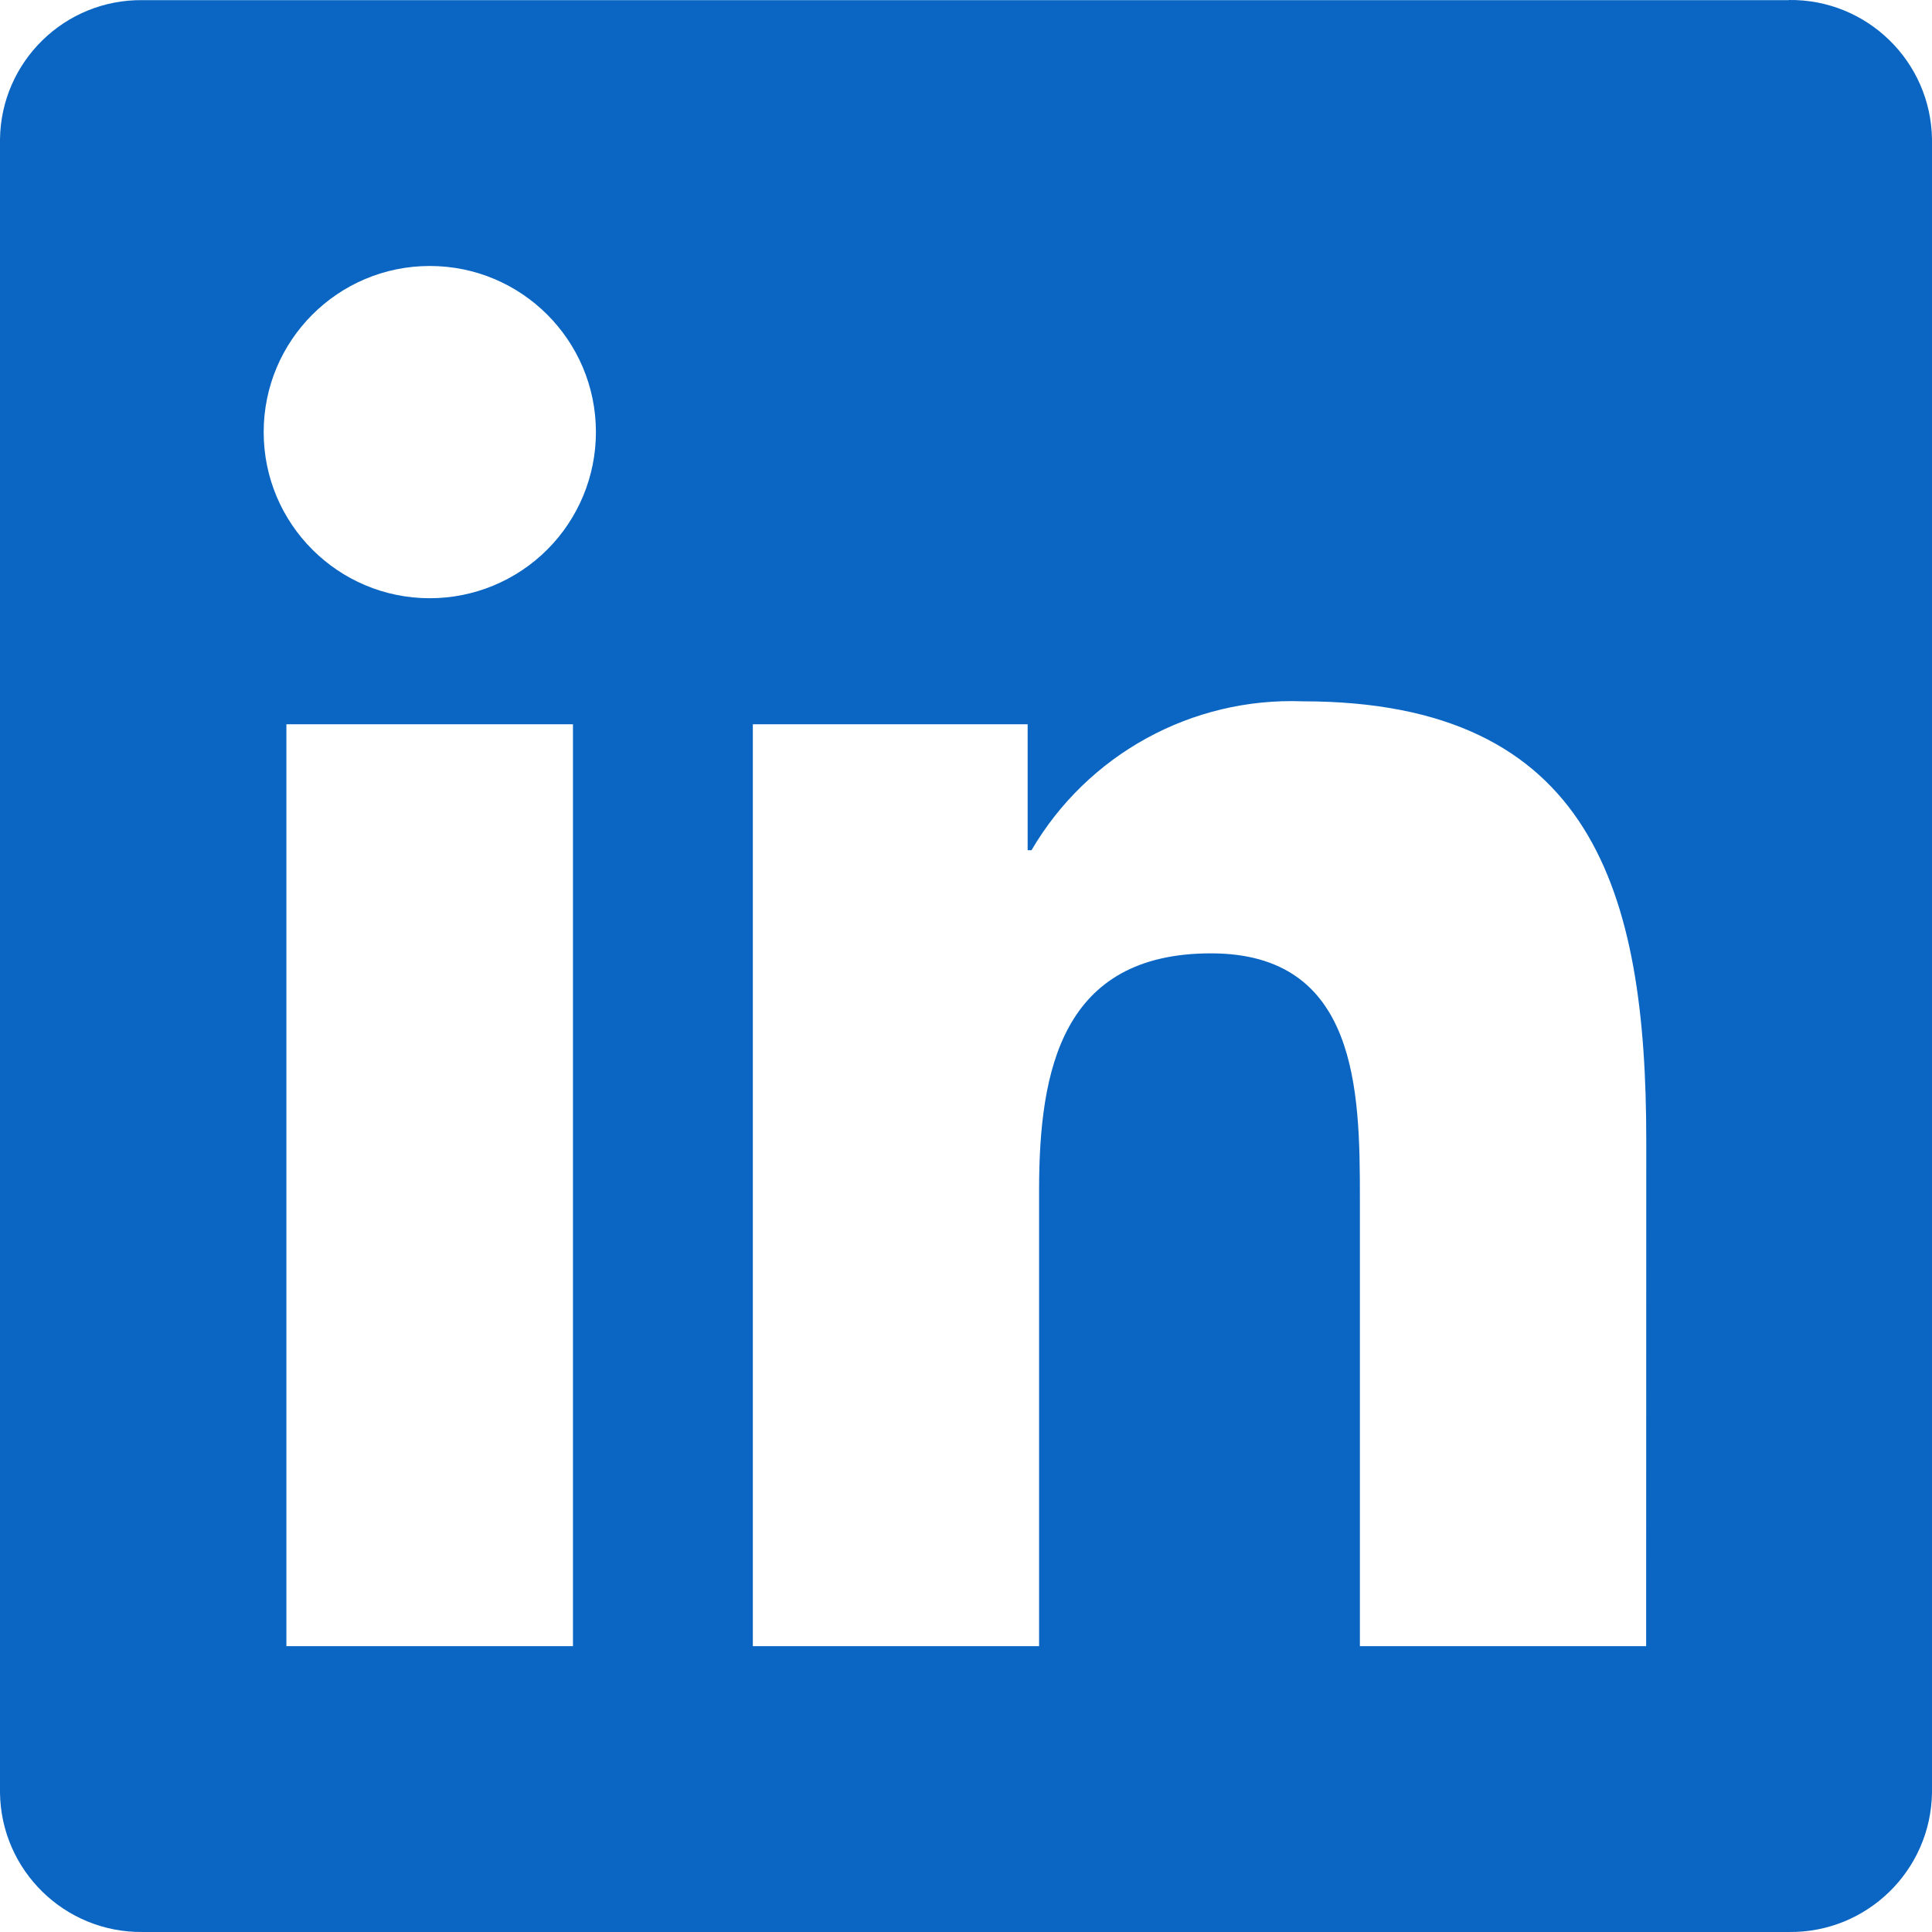
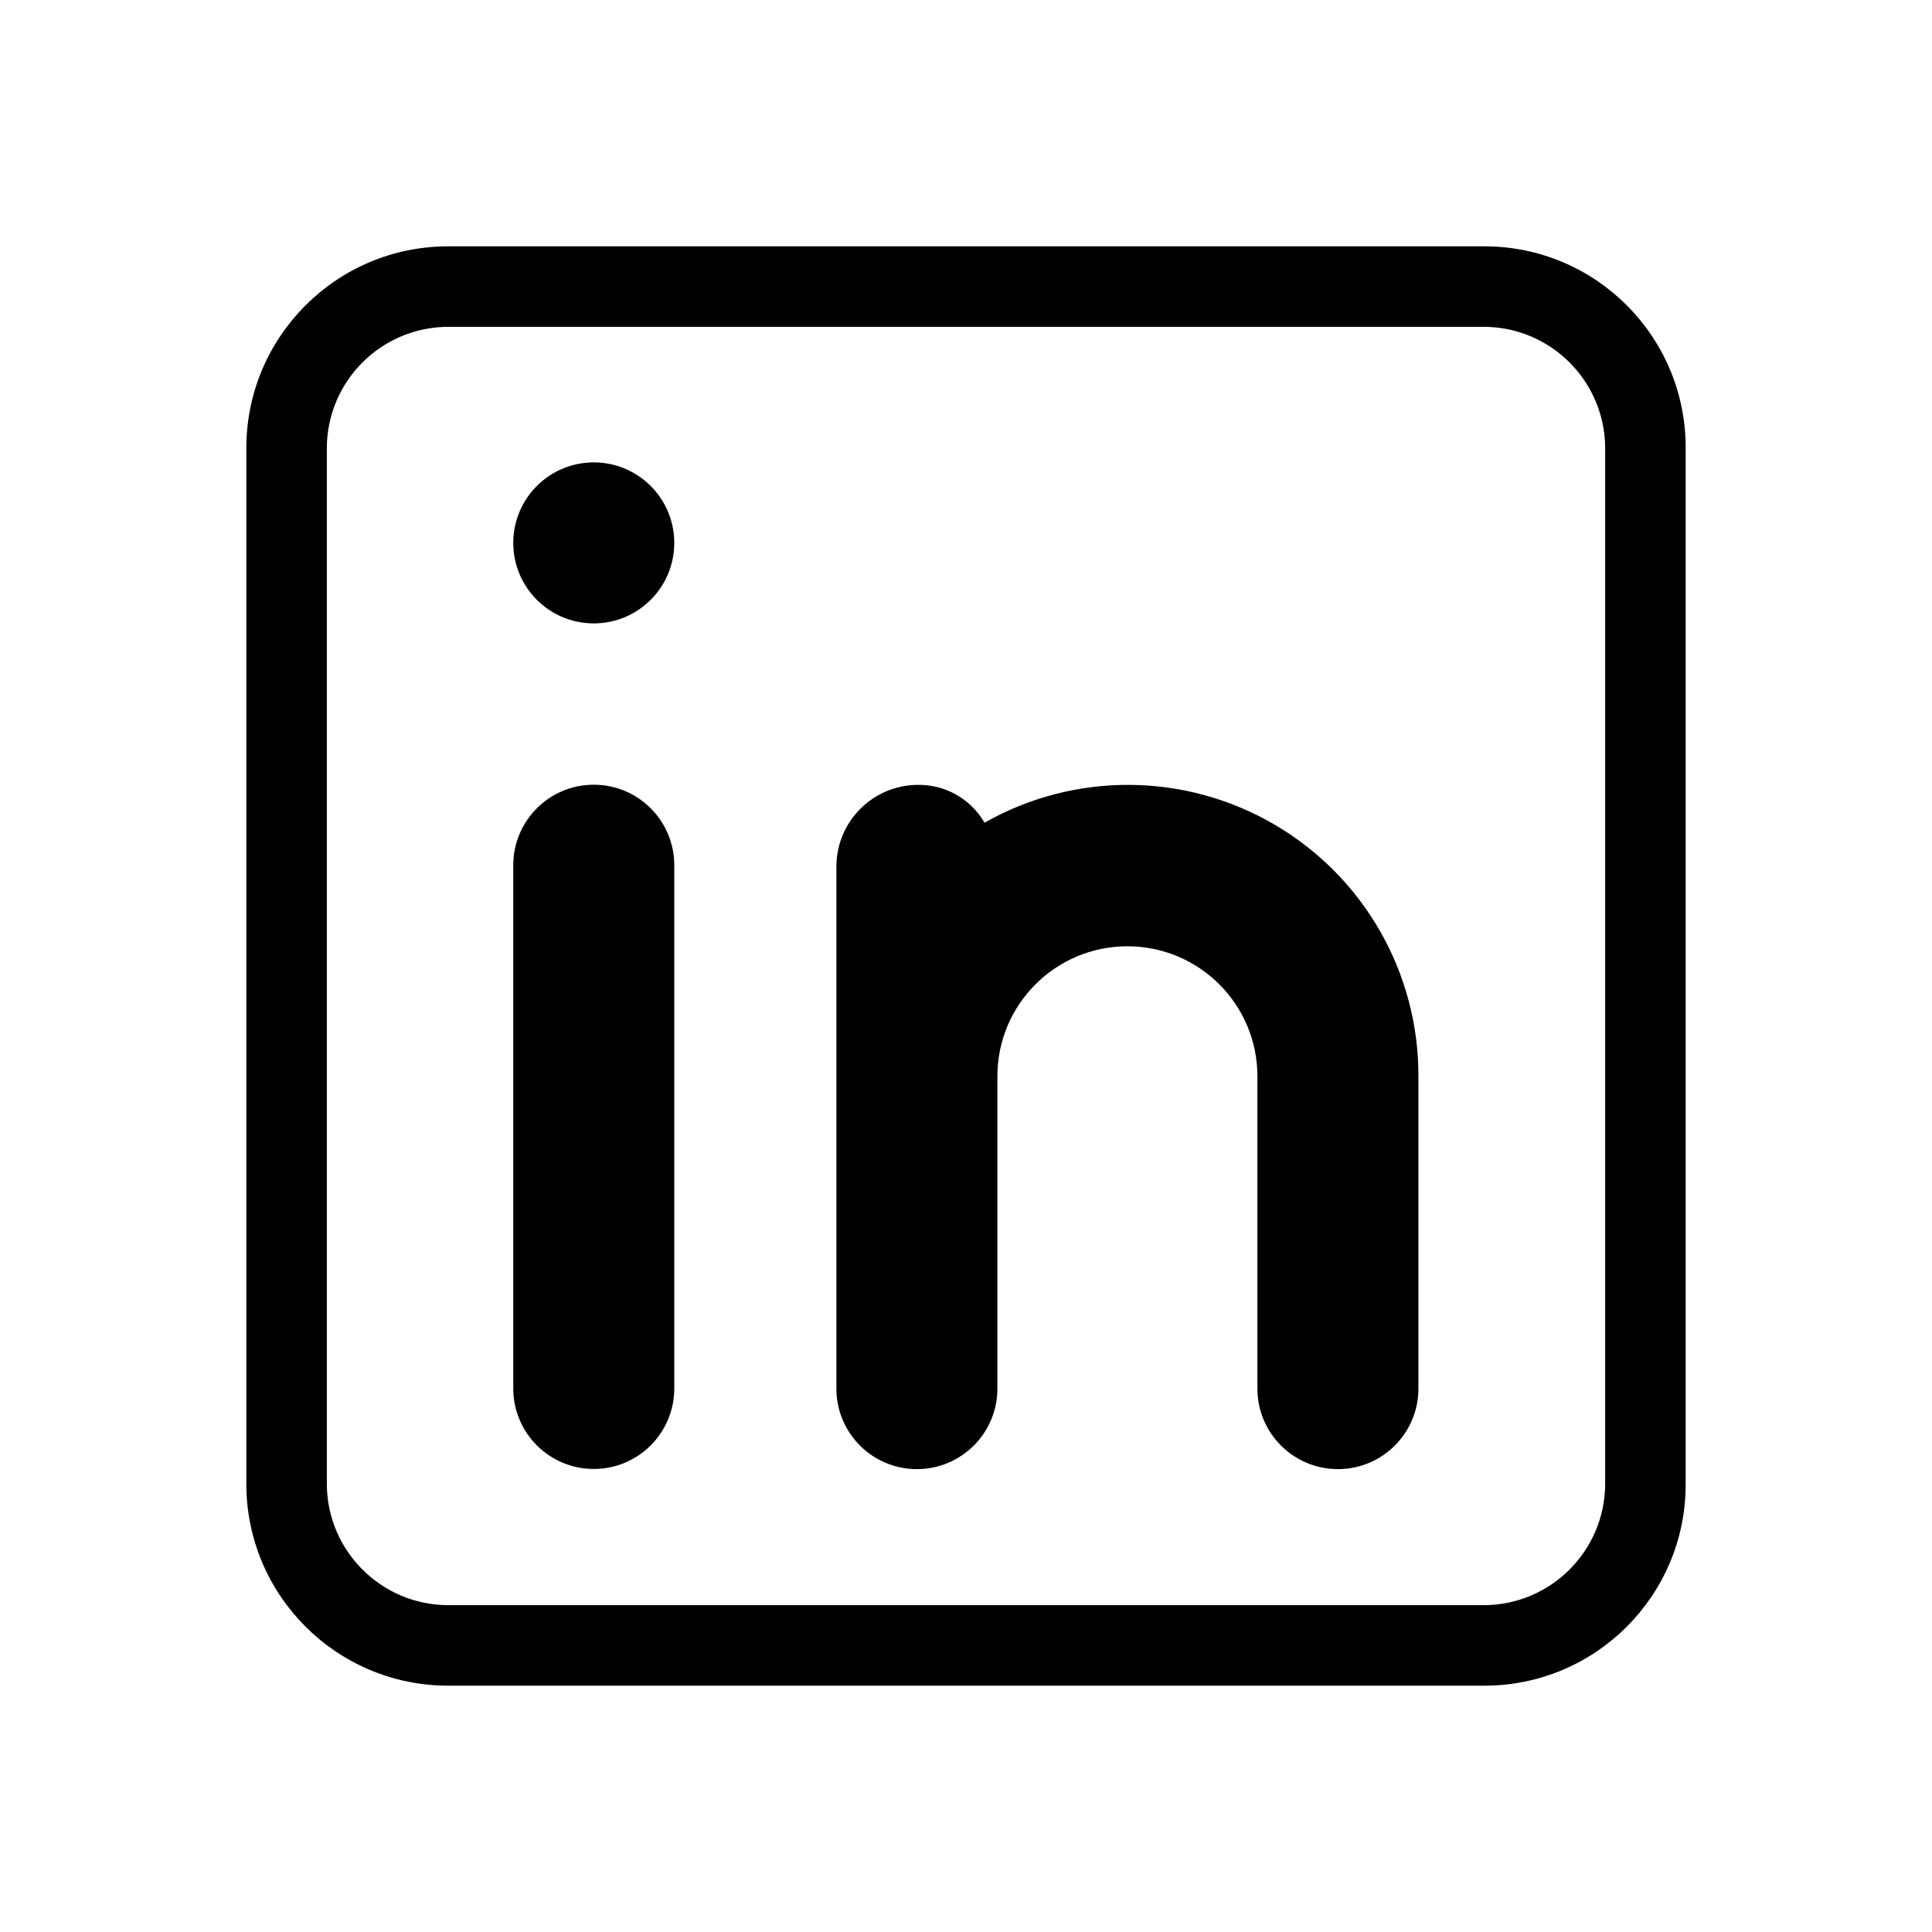
- <svg xmlns="http://www.w3.org/2000/svg" width="800px" height="800px" viewBox="0 0 256 256" version="1.1" preserveAspectRatio="xMidYMid">
-   <g>
-     <path d="M218.123,218.127 L180.192,218.127 L180.192,158.724 C180.192,144.559 179.939,126.324 160.464,126.324 C140.708,126.324 137.685,141.758 137.685,157.693 L137.685,218.123 L99.754,218.123 L99.754,95.967 L136.168,95.967 L136.168,112.661 L136.678,112.661 C144.103,99.965 157.909,92.382 172.606,92.928 C211.051,92.928 218.139,118.216 218.139,151.114 L218.123,218.127 Z M56.955,79.269 C44.798,79.271 34.941,69.417 34.939,57.26 C34.937,45.103 44.79,35.246 56.947,35.244 C69.104,35.241 78.961,45.095 78.963,57.252 C78.964,63.09 76.646,68.69 72.519,72.818 C68.391,76.947 62.793,79.267 56.955,79.269 M75.921,218.127 L37.95,218.127 L37.95,95.967 L75.921,95.967 L75.921,218.127 Z M237.033,0.018 L18.89,0.018 C8.58,-0.098 0.125,8.161 -0.001,18.471 L-0.001,237.524 C0.121,247.839 8.575,256.106 18.89,255.998 L237.033,255.998 C247.369,256.126 255.856,247.859 255.999,237.524 L255.999,18.455 C255.852,8.124 247.364,-0.134 237.033,0.001" fill="#0A66C2">
- 
- </path>
-   </g>
+ <svg xmlns="http://www.w3.org/2000/svg" width="512" height="512" viewBox="0 0 24 24">
+   <path fill="currentColor" d="M18.44 3.06H5.56a2.507 2.507 0 0 0-2.5 2.5v12.88a2.507 2.507 0 0 0 2.5 2.5h12.88a2.5 2.5 0 0 0 2.5-2.5V5.56a2.5 2.5 0 0 0-2.5-2.5Zm1.5 15.38a1.511 1.511 0 0 1-1.5 1.5H5.56a1.511 1.511 0 0 1-1.5-1.5V5.56a1.511 1.511 0 0 1 1.5-1.5h12.88a1.511 1.511 0 0 1 1.5 1.5Z" />
+   <path fill="currentColor" d="M6.376 10.748a1 1 0 1 1 2 0v6.5a1 1 0 0 1-2 0Z" />
+   <circle cx="7.376" cy="6.744" r="1" fill="currentColor" />
+   <path fill="currentColor" d="M17.62 13.37v3.88a1 1 0 1 1-2 0v-3.88a1.615 1.615 0 1 0-3.23 0v3.88a1 1 0 0 1-2 0v-6.5a1.016 1.016 0 0 1 1-1a.94.94 0 0 1 .84.47a3.609 3.609 0 0 1 5.39 3.15Z" />
</svg>
